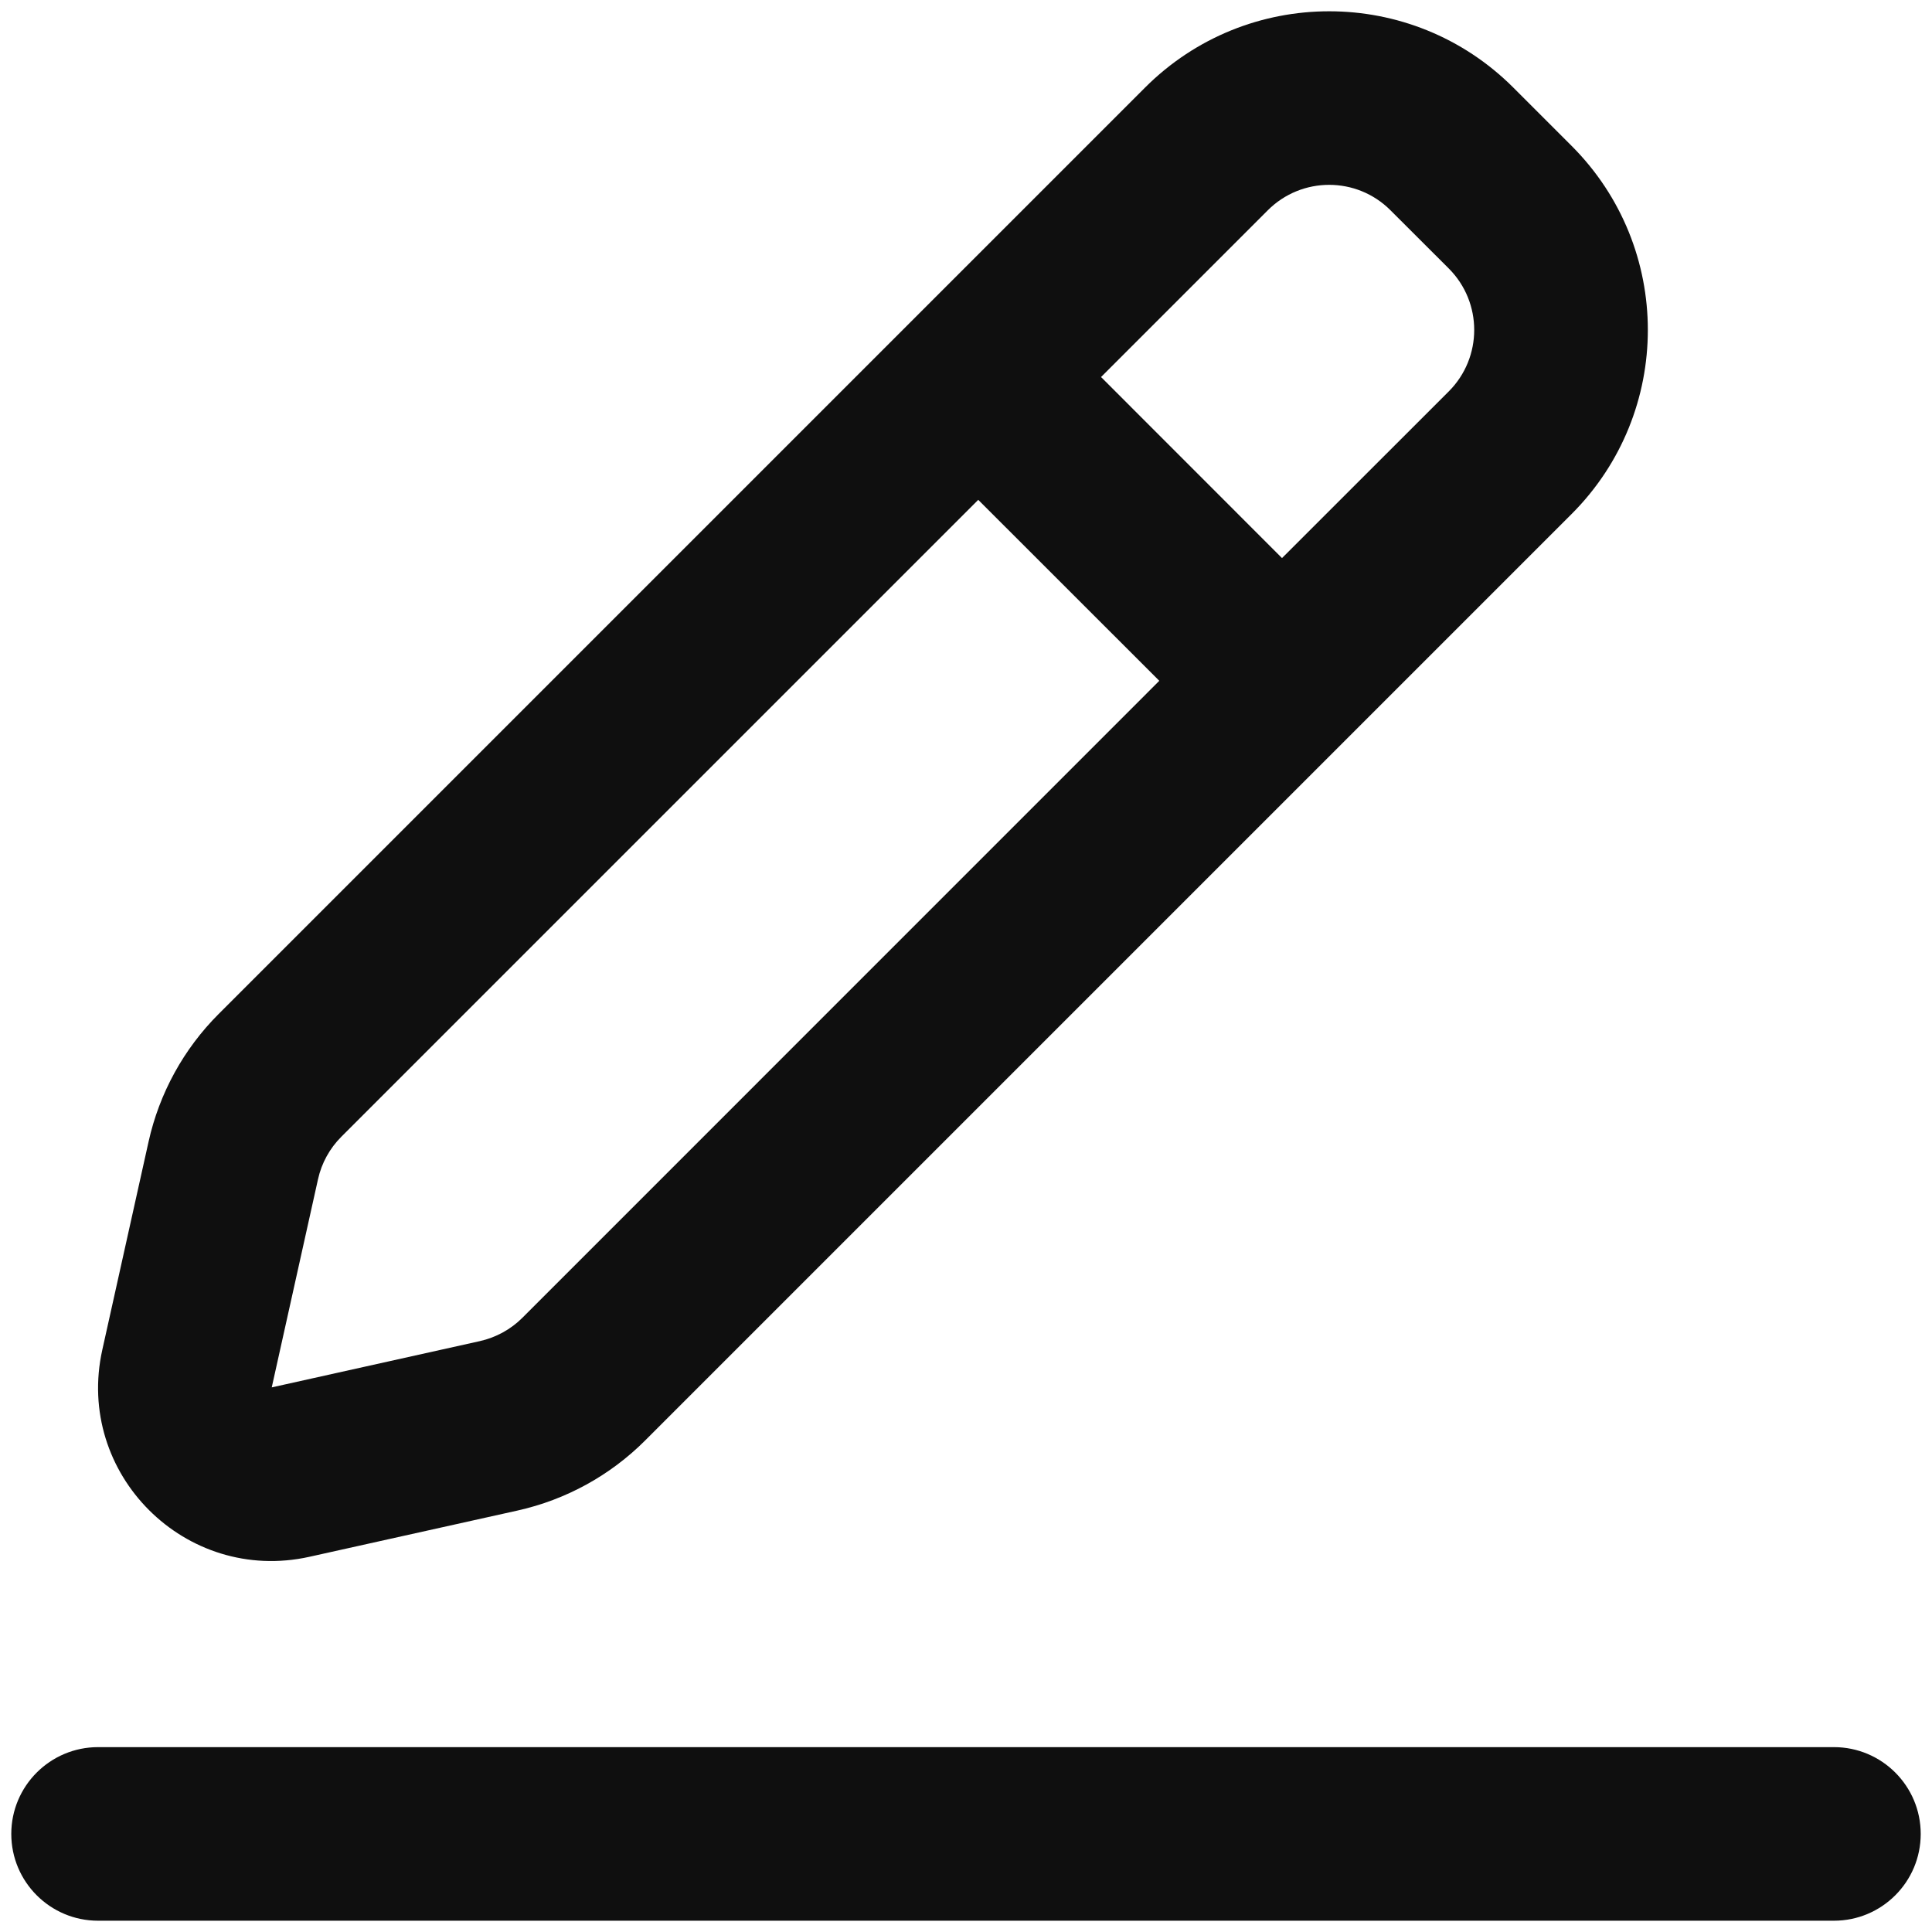
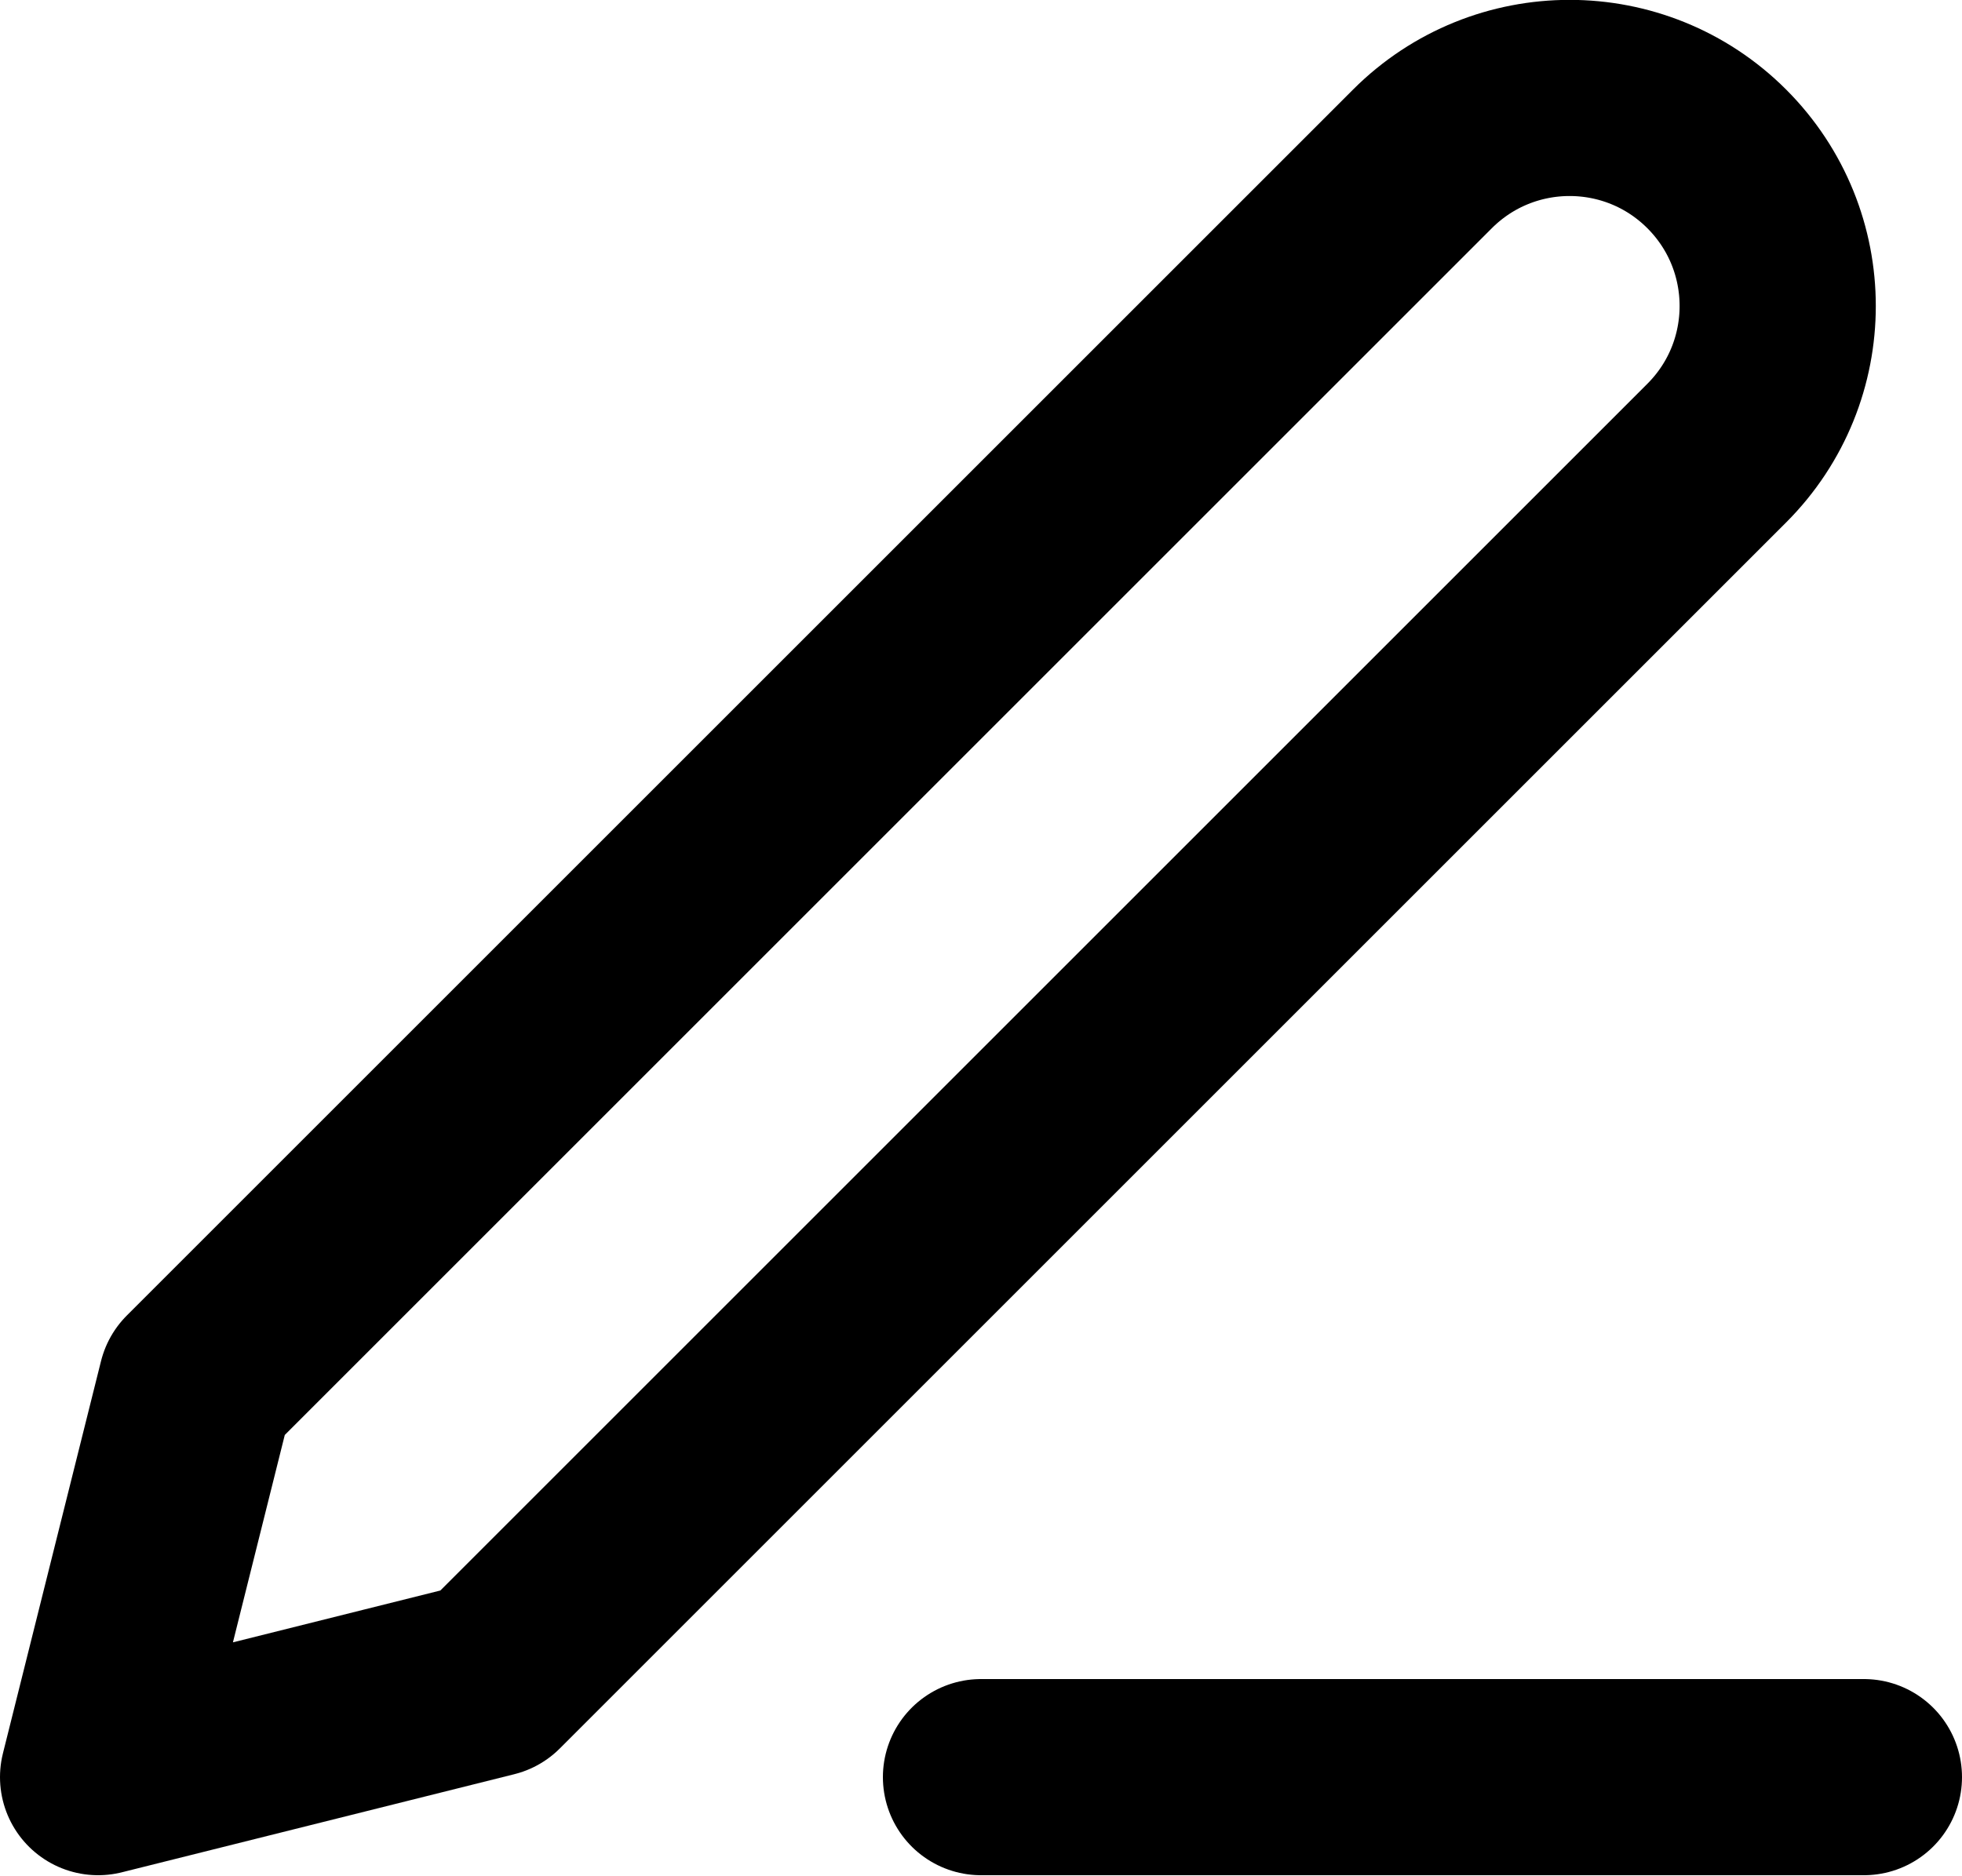
- <svg xmlns="http://www.w3.org/2000/svg" width="800px" height="800px" viewBox="0.87 0.87 22.26 22.26" fill="none">
-   <path d="M1 22C1 21.448 1.448 21 2 21H22C22.552 21 23 21.448 23 22C23 22.552 22.552 23 22 23H2C1.448 23 1 22.552 1 22Z" fill="#0F0F0F" />
-   <path fill-rule="evenodd" clip-rule="evenodd" d="M18.306 1.879C17.134 0.707 15.235 0.707 14.063 1.879L3.389 12.553C2.986 12.956 2.706 13.466 2.582 14.023L2.049 16.421C1.731 17.85 3.006 19.124 4.435 18.807L6.833 18.274C7.39 18.15 7.9 17.87 8.303 17.467L18.977 6.793C20.149 5.621 20.149 3.722 18.977 2.55L18.306 1.879ZM15.477 3.293C15.868 2.902 16.501 2.902 16.891 3.293L17.563 3.964C17.953 4.355 17.953 4.988 17.563 5.379L15.641 7.3L13.556 5.214L15.477 3.293ZM12.141 6.629L4.803 13.967C4.669 14.101 4.575 14.271 4.534 14.457L4.001 16.855L6.399 16.322C6.585 16.28 6.755 16.187 6.889 16.053L14.227 8.714L12.141 6.629Z" fill="#0F0F0F" />
+ <svg xmlns="http://www.w3.org/2000/svg" fill="none" stroke="#000000" stroke-width="2" stroke-linecap="round" stroke-linejoin="round" viewBox="2 1.88 20 19.12">
+   <path d="M12 20h9" />
+   <path d="M16.5 3.5a2.121 2.121 0 013 3L7 19l-4 1 1-4L16.5 3.5z" />
</svg>
